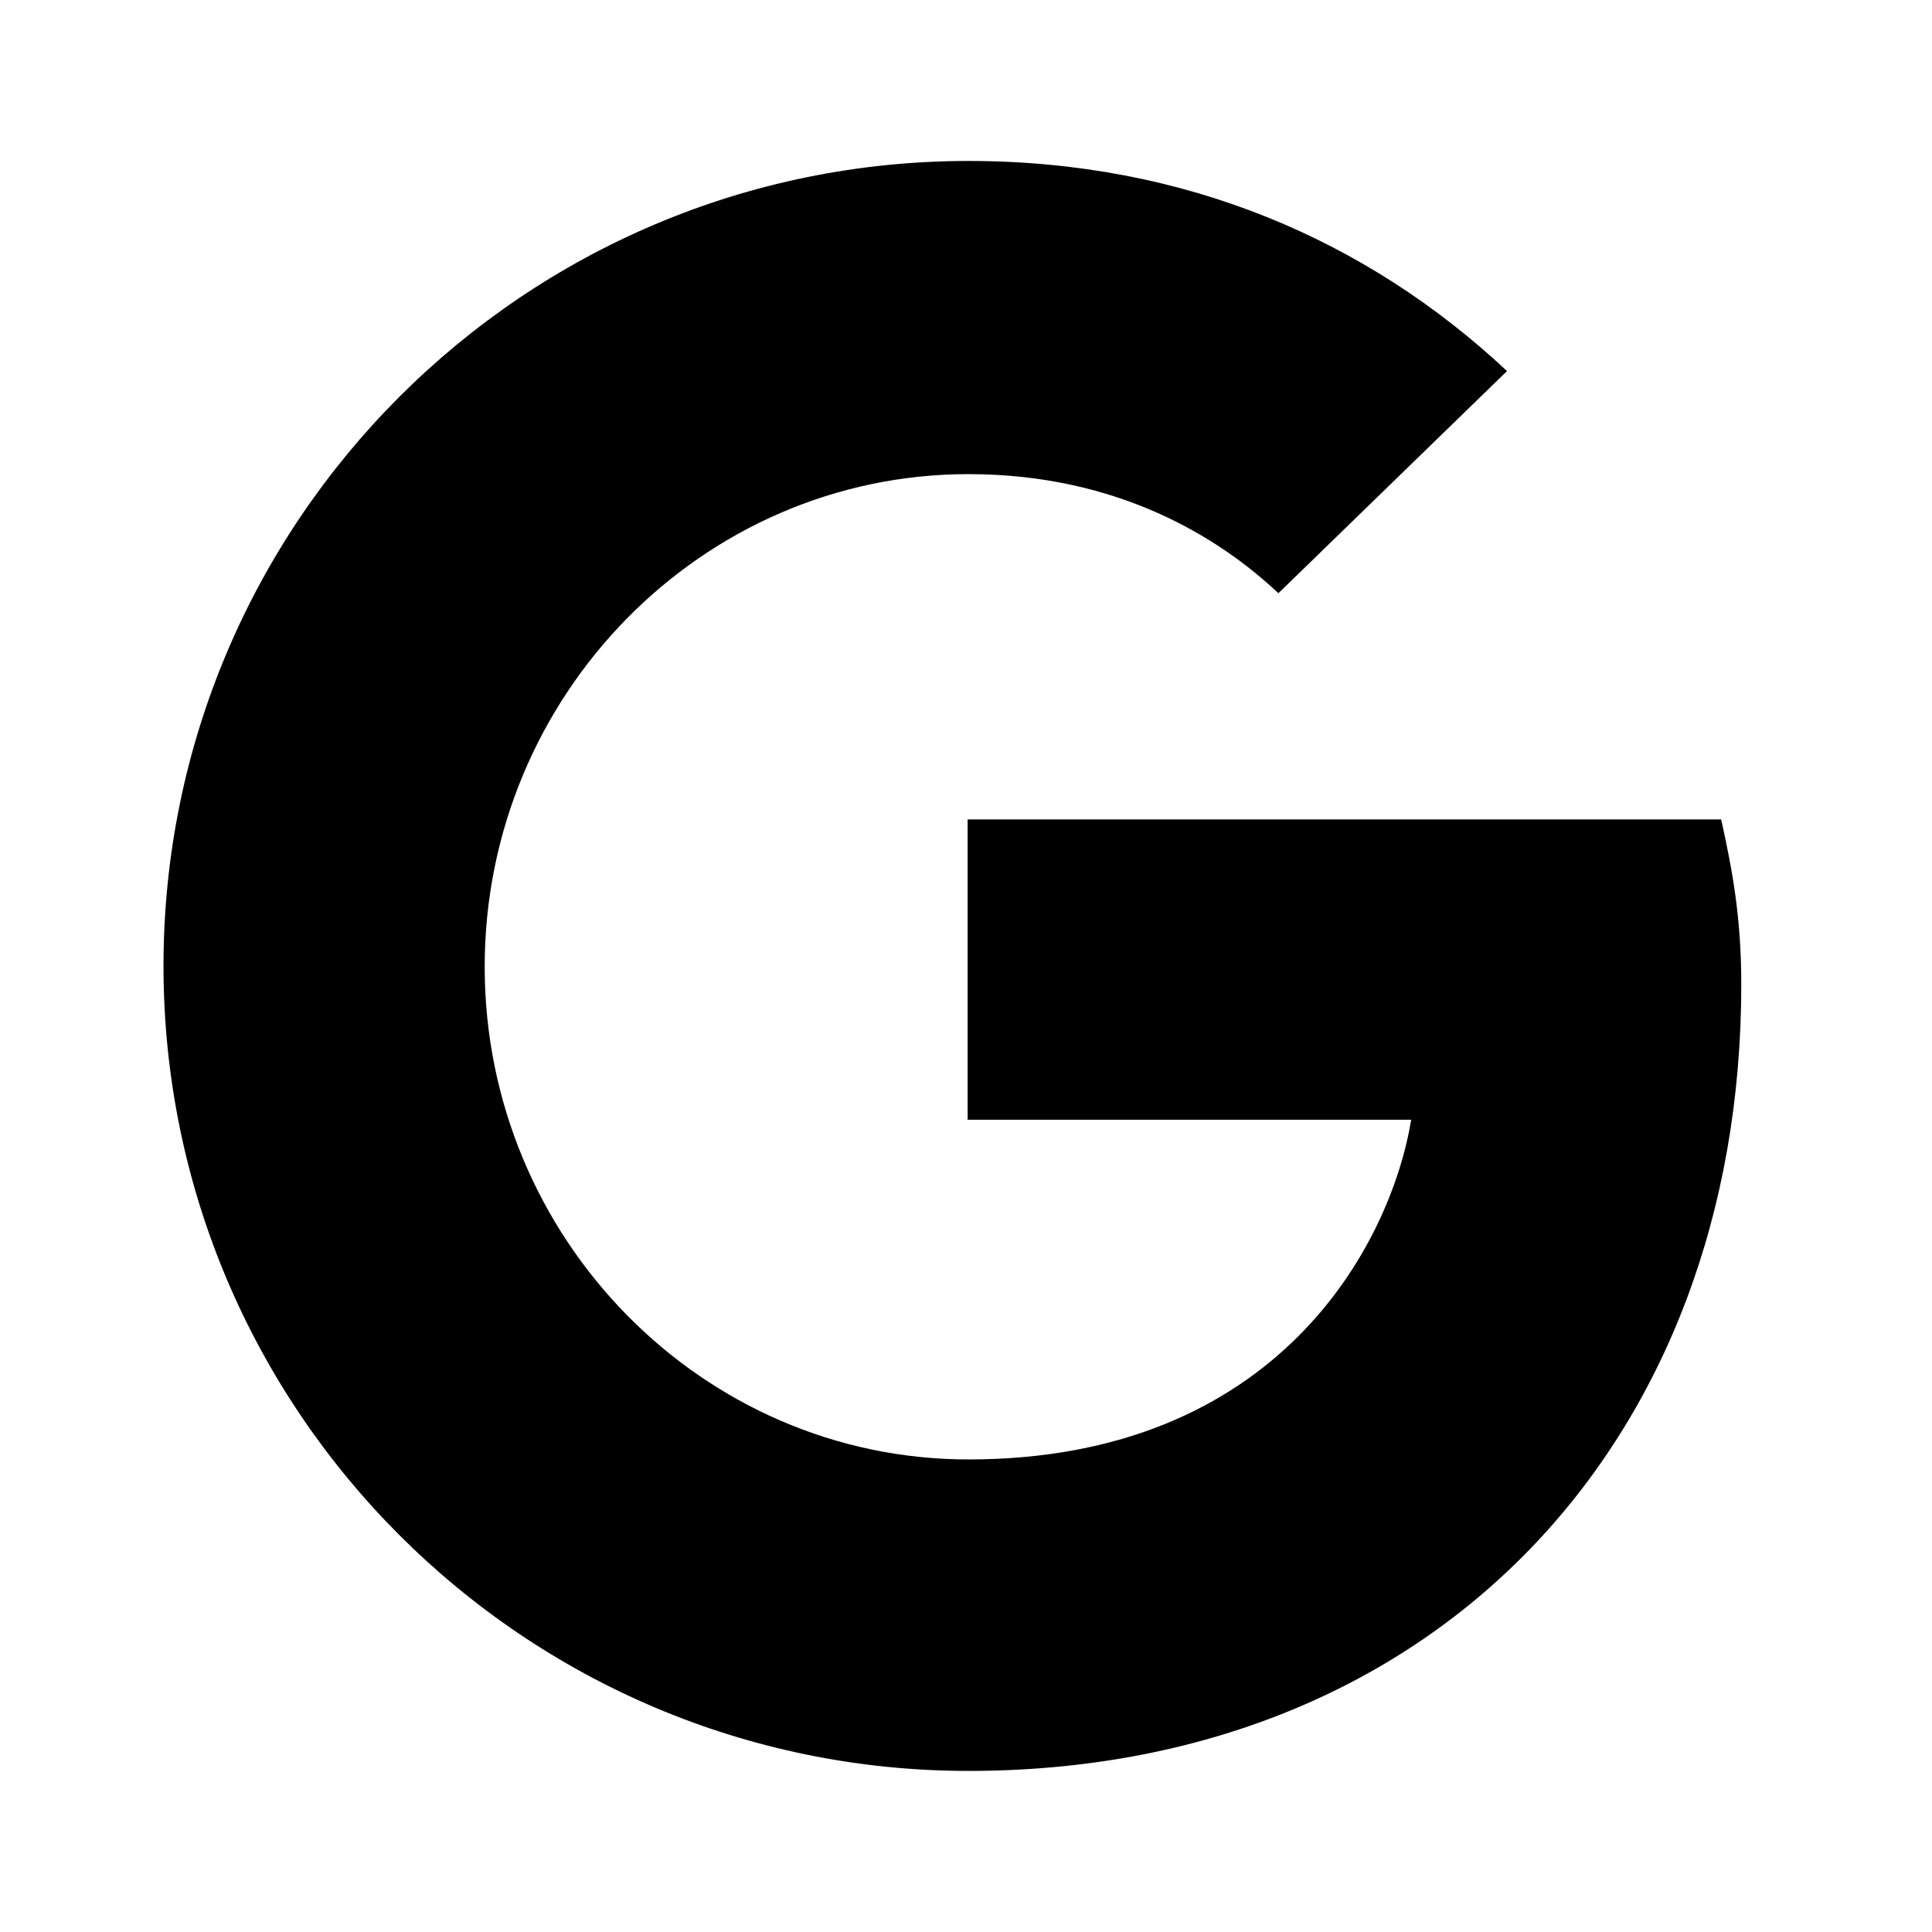
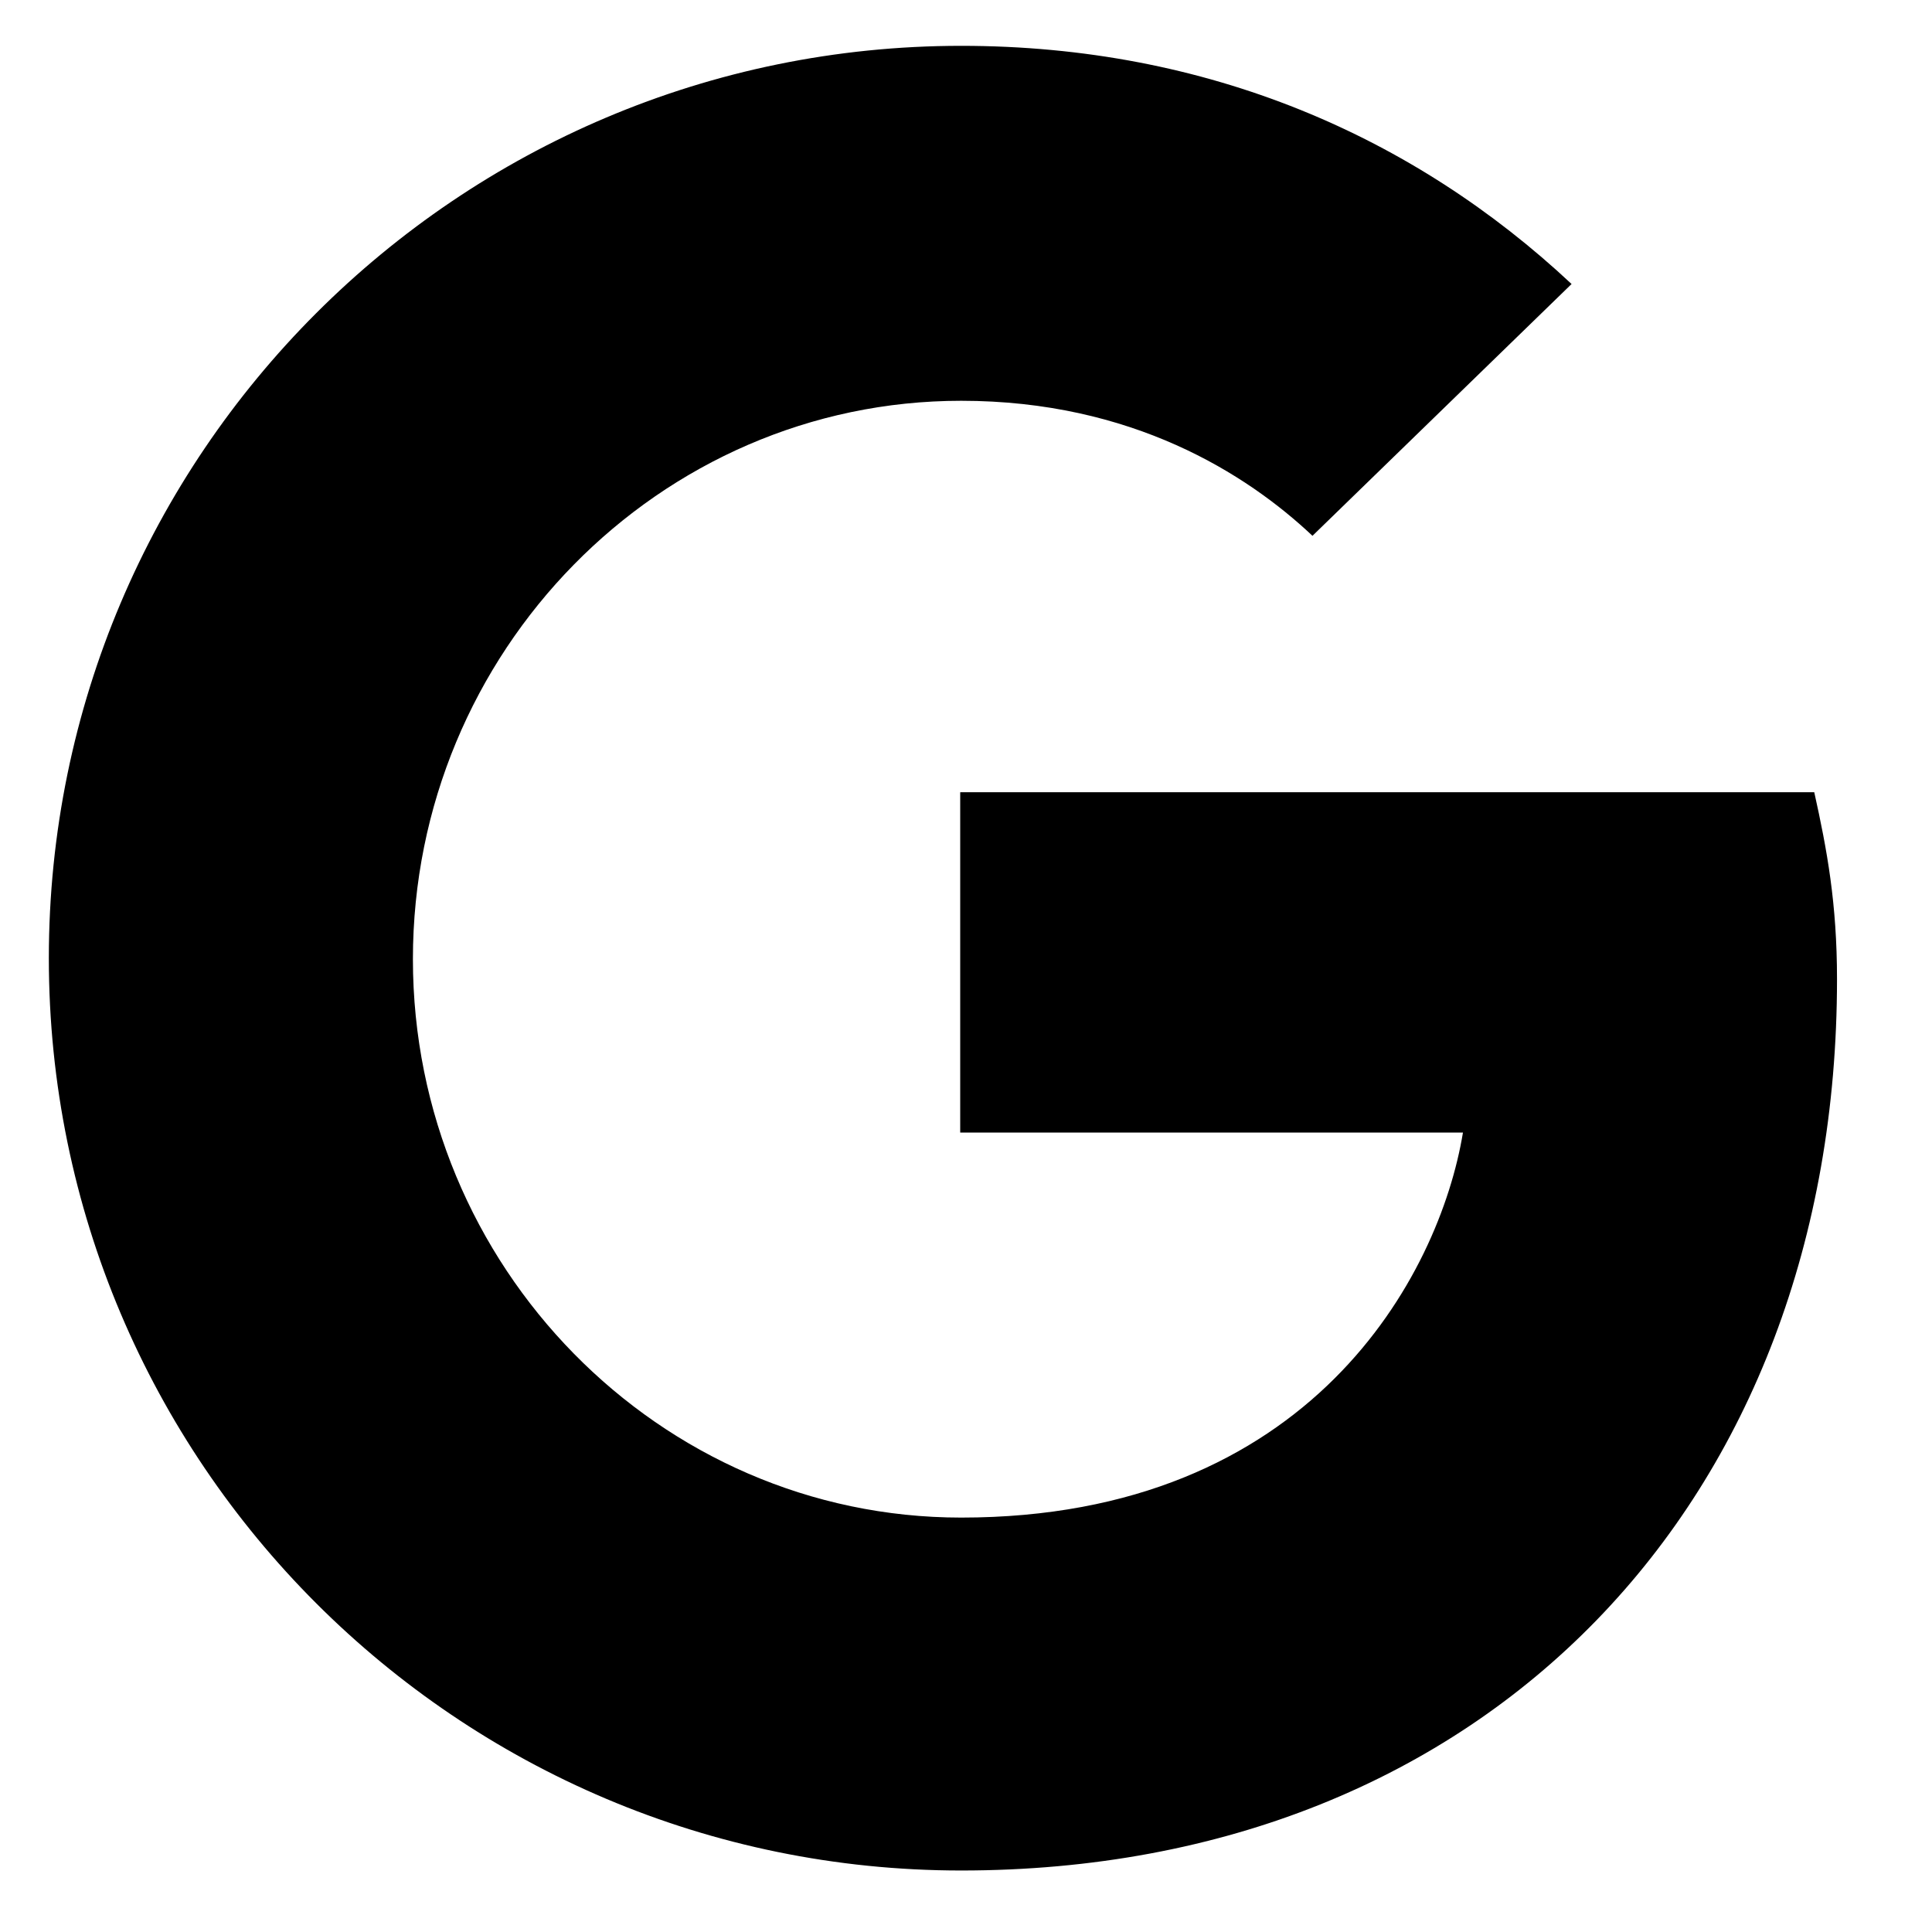
- <svg xmlns="http://www.w3.org/2000/svg" version="1.1" width="32" height="32" viewBox="0 0 32 32">
-   <path d="M16.027 13.573v4.973h7.347c-0.347 2.093-2.227 5.627-7.333 5.627-4.413 0-8.013-3.667-8.013-8.16s3.6-8.16 8.013-8.16c2.493 0 4.173 1.067 5.133 1.973l3.787-3.68c-2.307-2.16-5.32-3.48-8.92-3.48-7.36 0-13.333 5.973-13.333 13.333s5.973 13.333 13.333 13.333c7.693 0 12.8-5.413 12.8-13.027 0-1.107-0.147-1.893-0.333-2.733h-12.48z" />
+ <svg xmlns="http://www.w3.org/2000/svg" width="18" height="18" viewBox="0 0 18 18">
+   <path d="M8.946 7.382v3.17h4.684c-.22 1.334-1.42 3.587-4.675 3.587-2.813 0-5.108-2.34-5.108-5.203 0-2.864 2.295-5.202 5.108-5.202 1.59 0 2.66.68 3.273 1.258l2.414-2.346C13.172 1.27 11.25.427 8.955.427c-4.692 0-8.5 3.81-8.5 8.5 0 4.693 3.808 8.5 8.5 8.5 4.905 0 8.16-3.45 8.16-8.304 0-.706-.093-1.207-.212-1.742H8.947v.002z" fill-rule="nonzero" />
</svg>
